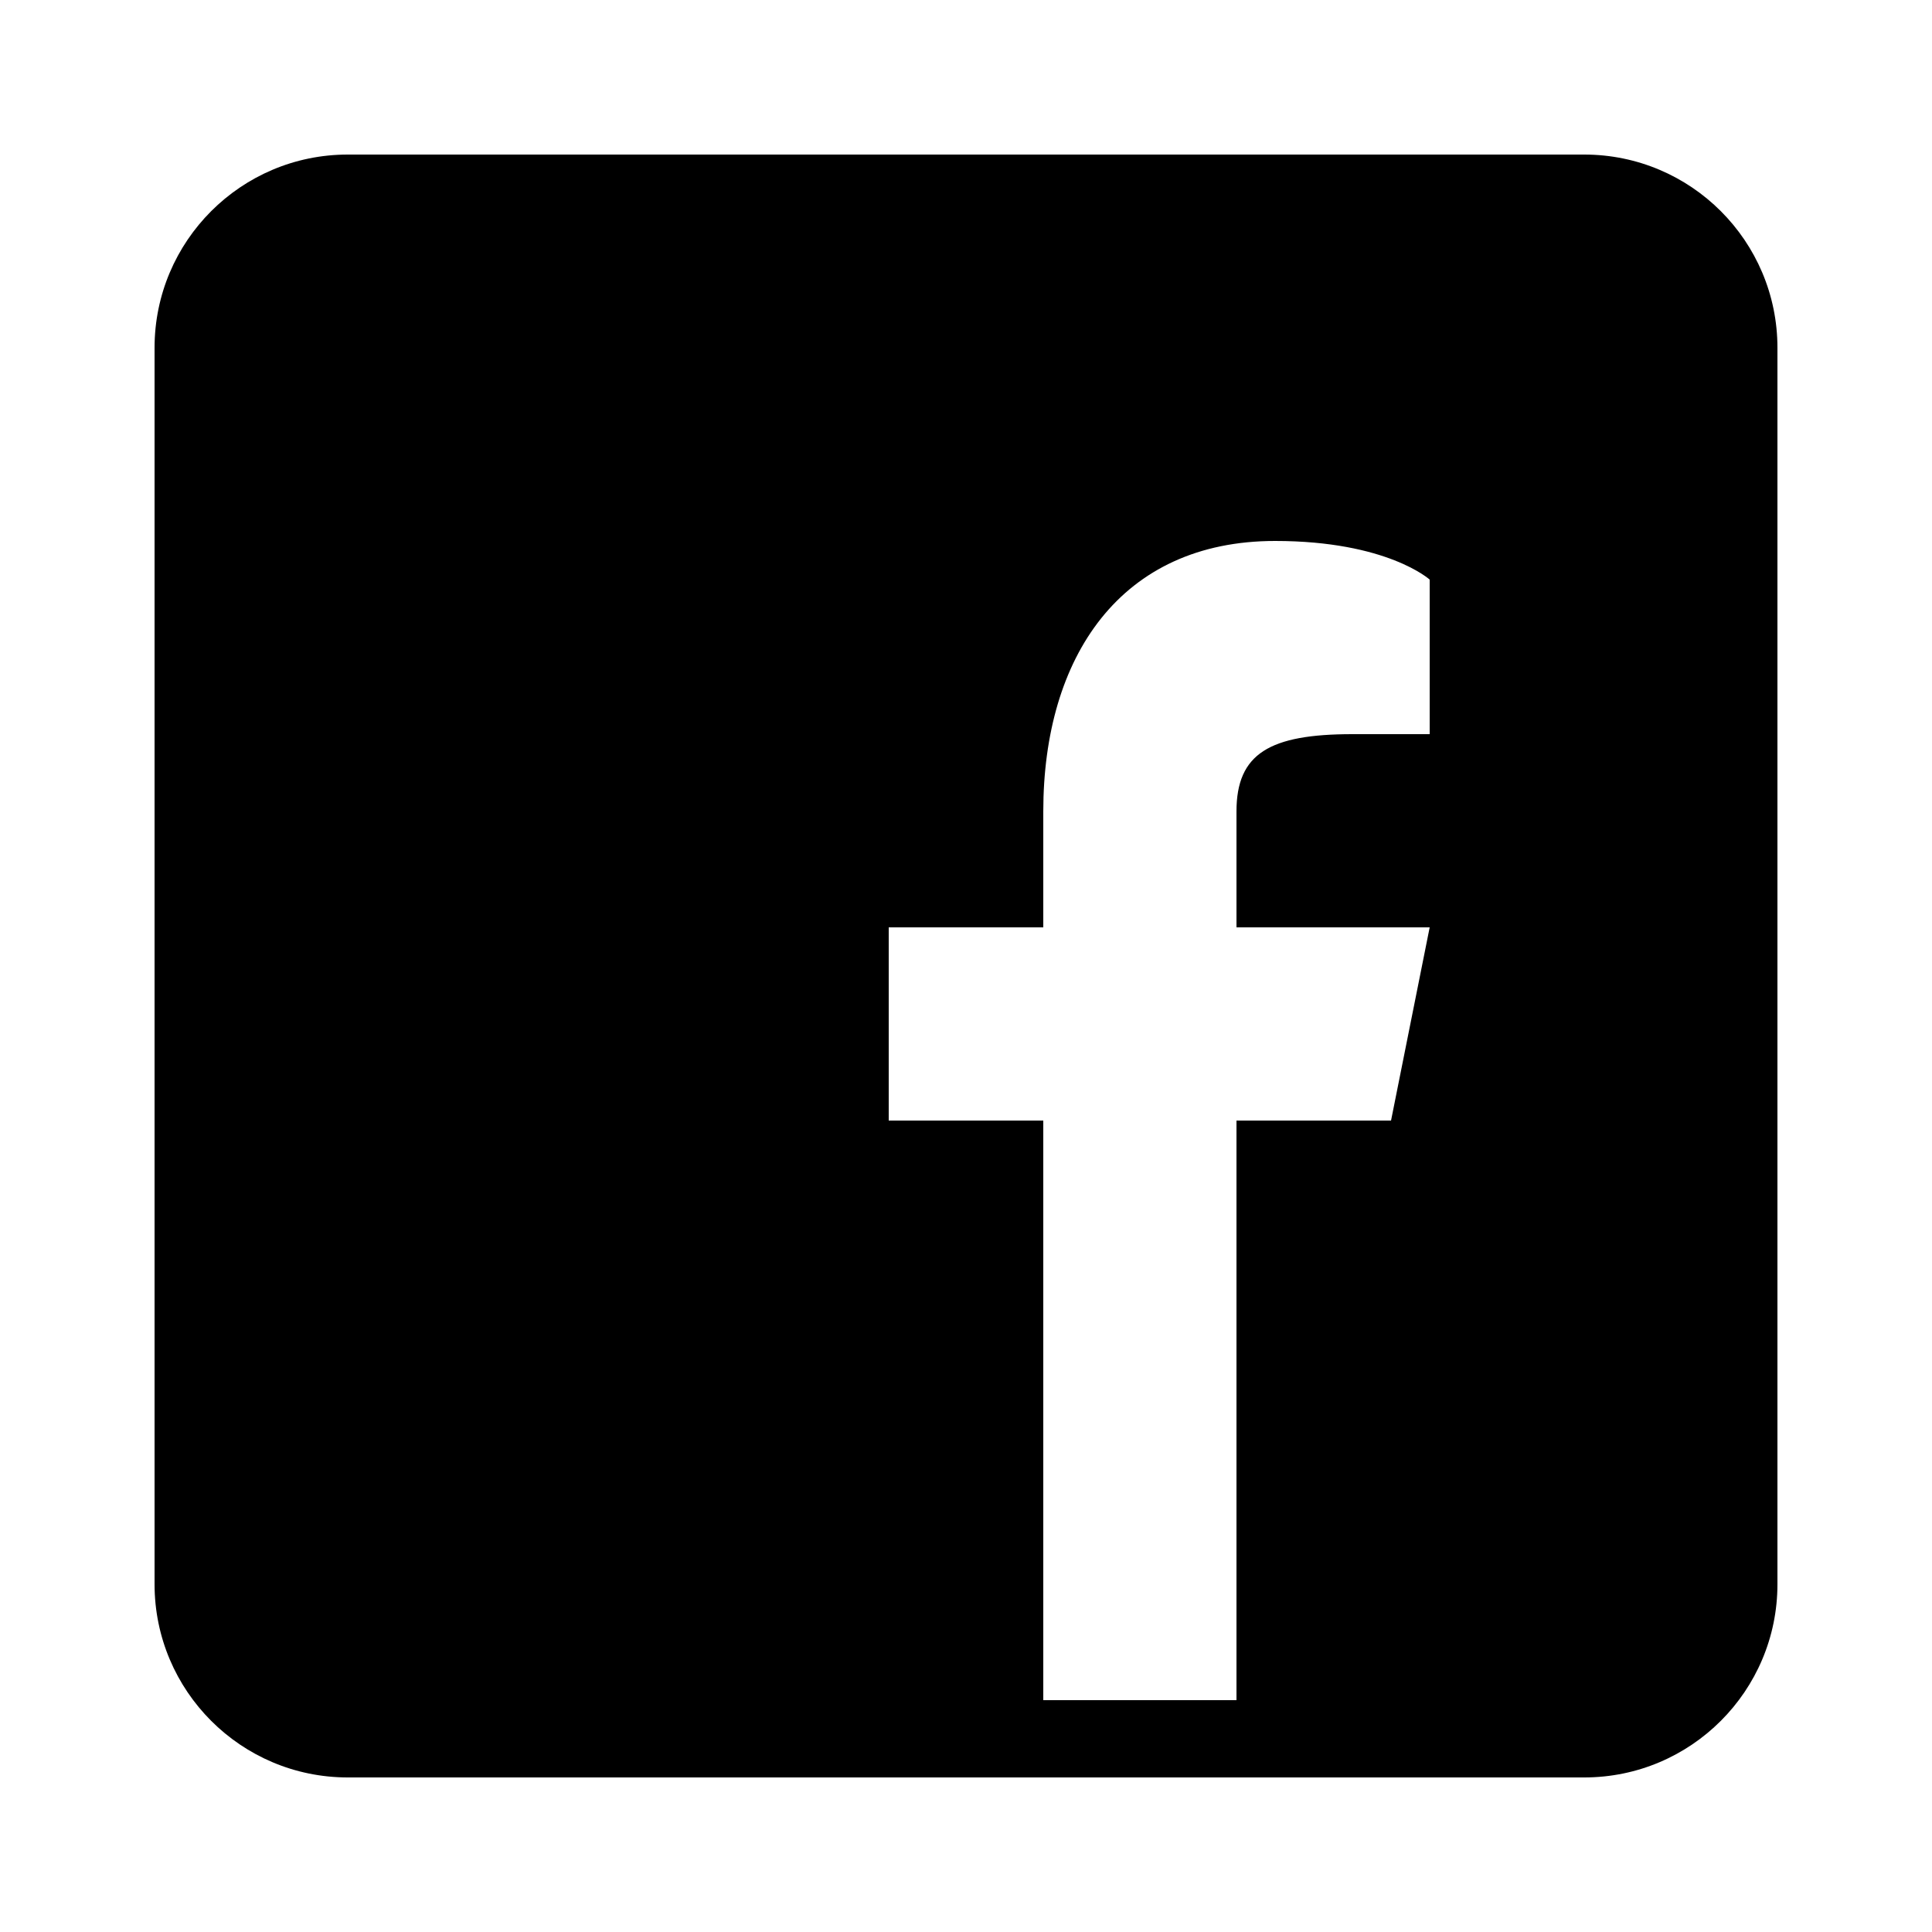
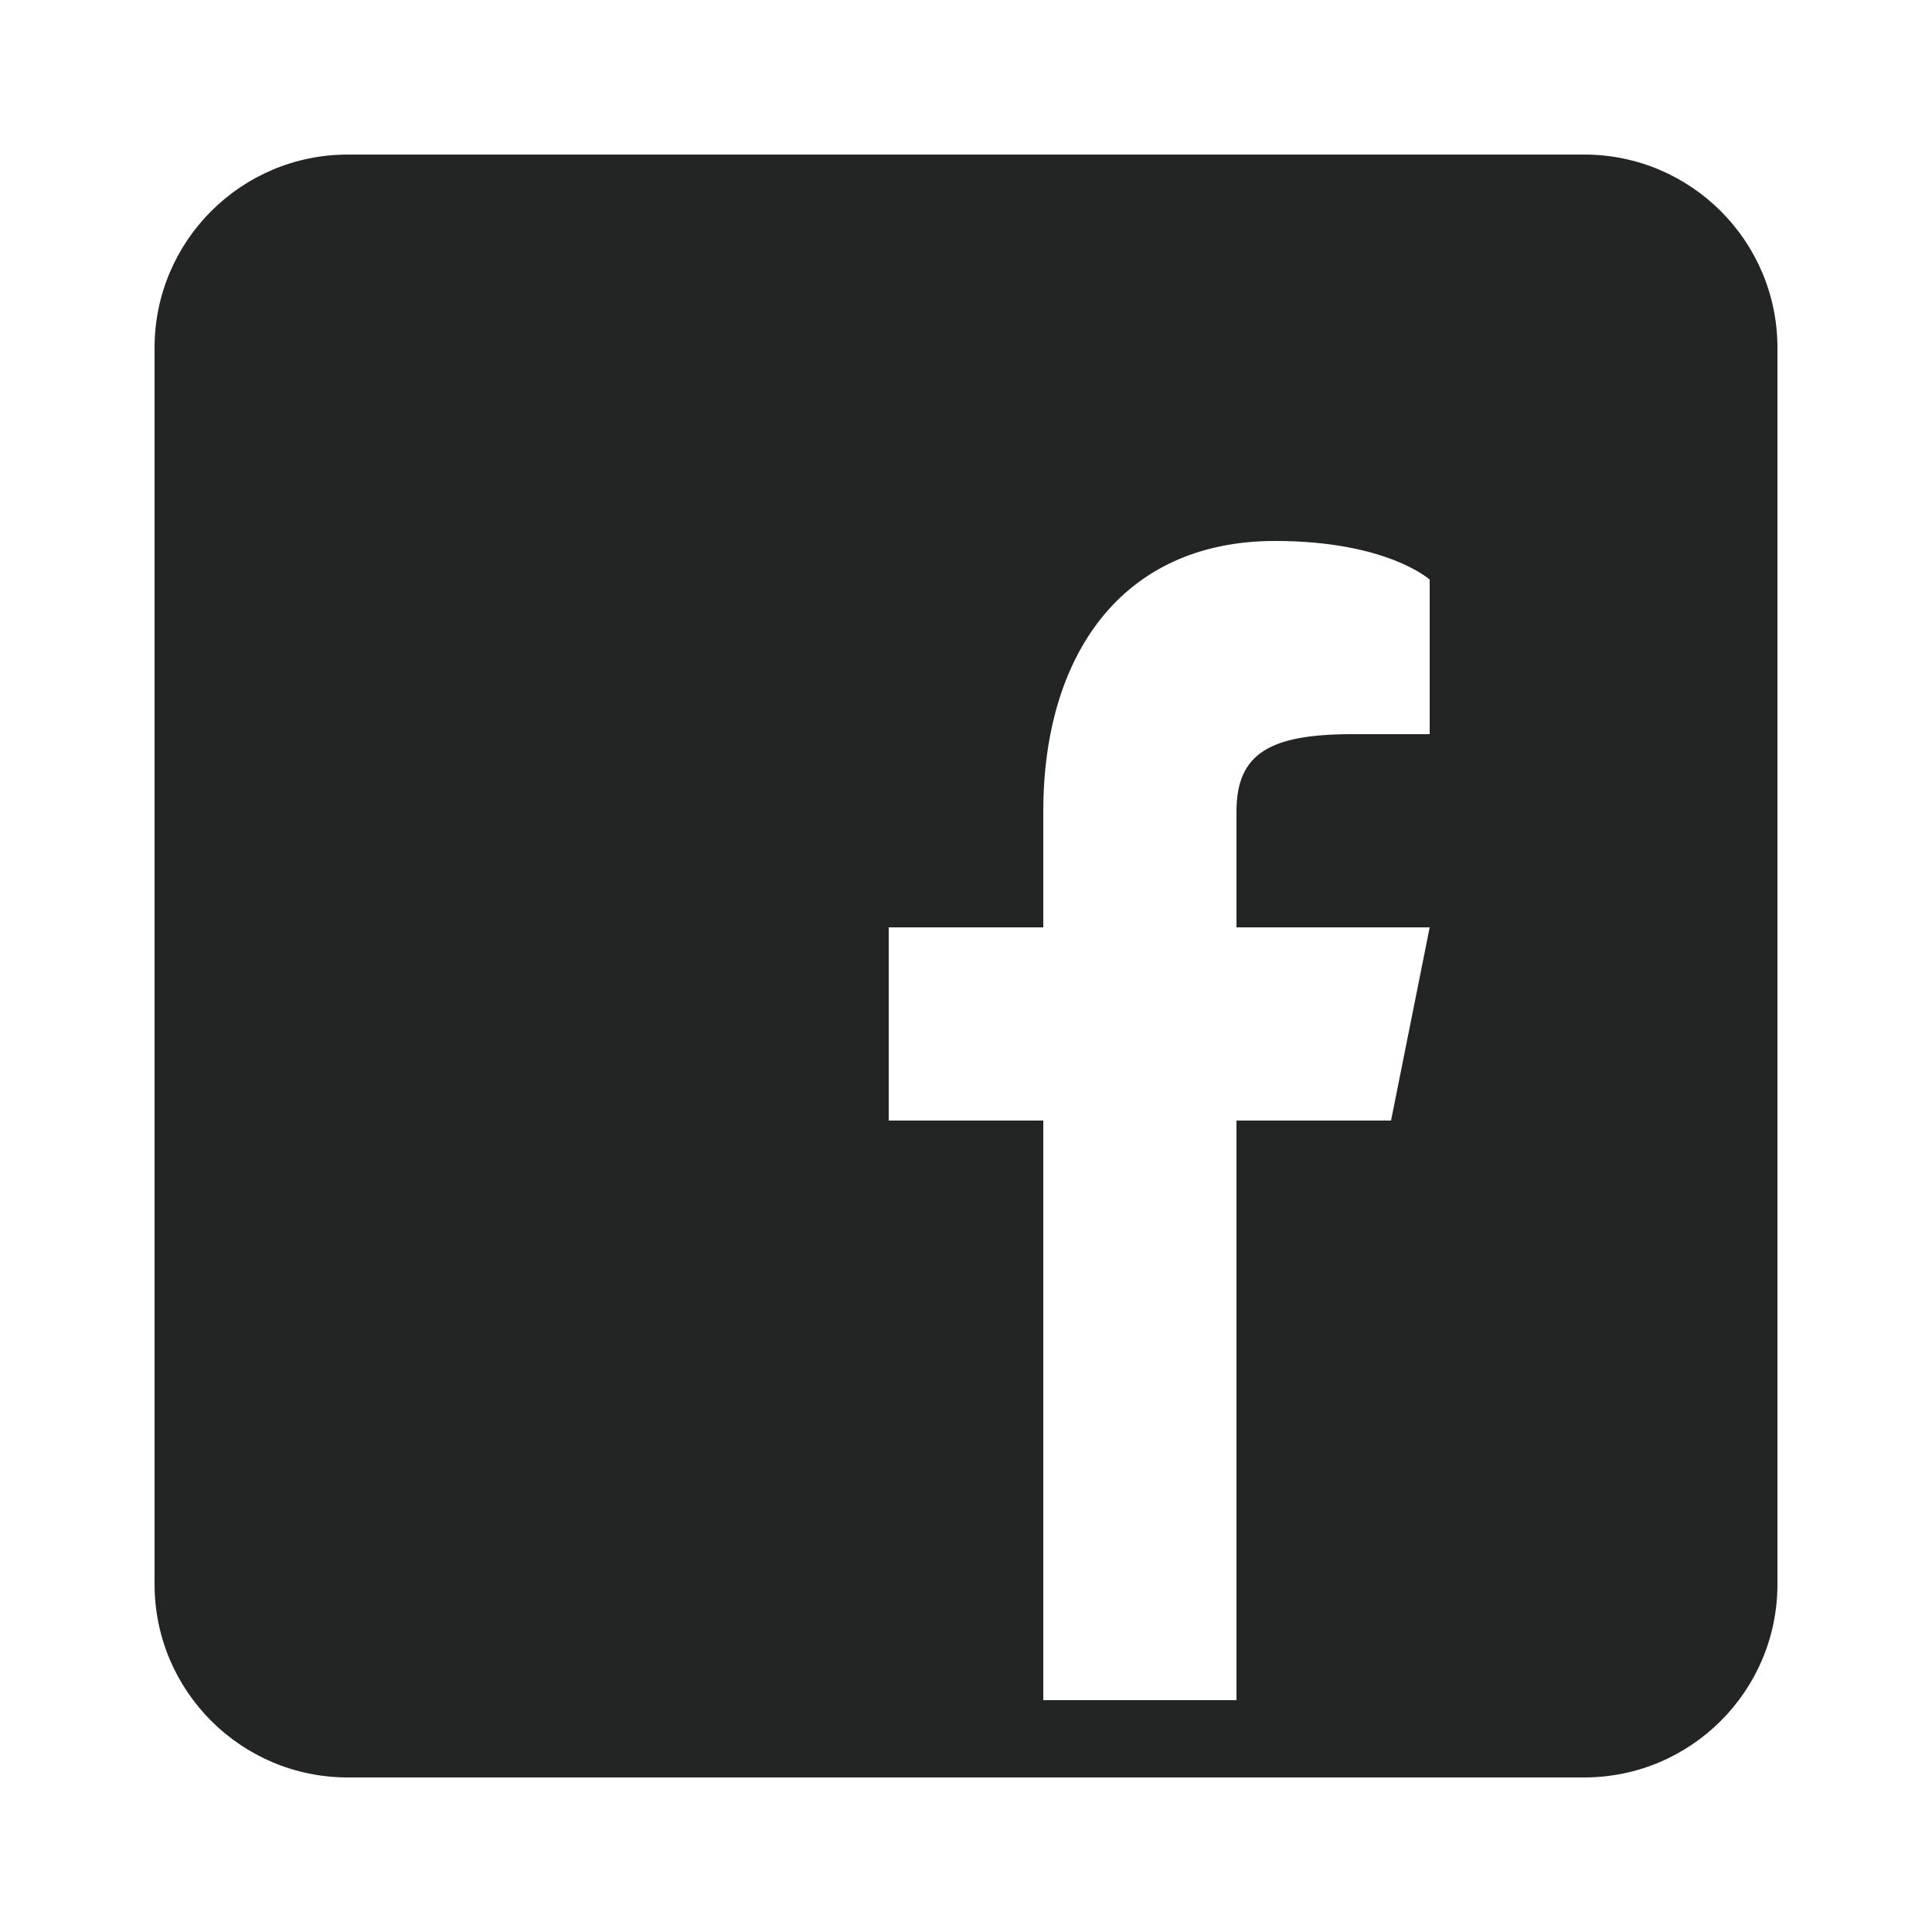
- <svg xmlns="http://www.w3.org/2000/svg" x="0px" y="0px" width="30" height="30" viewBox="0 0 50 50">
+ <svg xmlns="http://www.w3.org/2000/svg" fill="#232524" x="0px" y="0px" width="30" height="30" viewBox="0 0 50 50">
  <path d="M41,4H9C6.24,4,4,6.24,4,9v32c0,2.76,2.24,5,5,5h32c2.76,0,5-2.24,5-5V9C46,6.24,43.76,4,41,4z M37,19h-2c-2.14,0-3,0.5-3,2 v3h5l-1,5h-4v15h-5V29h-4v-5h4v-3c0-4,2-7,6-7c2.9,0,4,1,4,1V19z" />
</svg>
